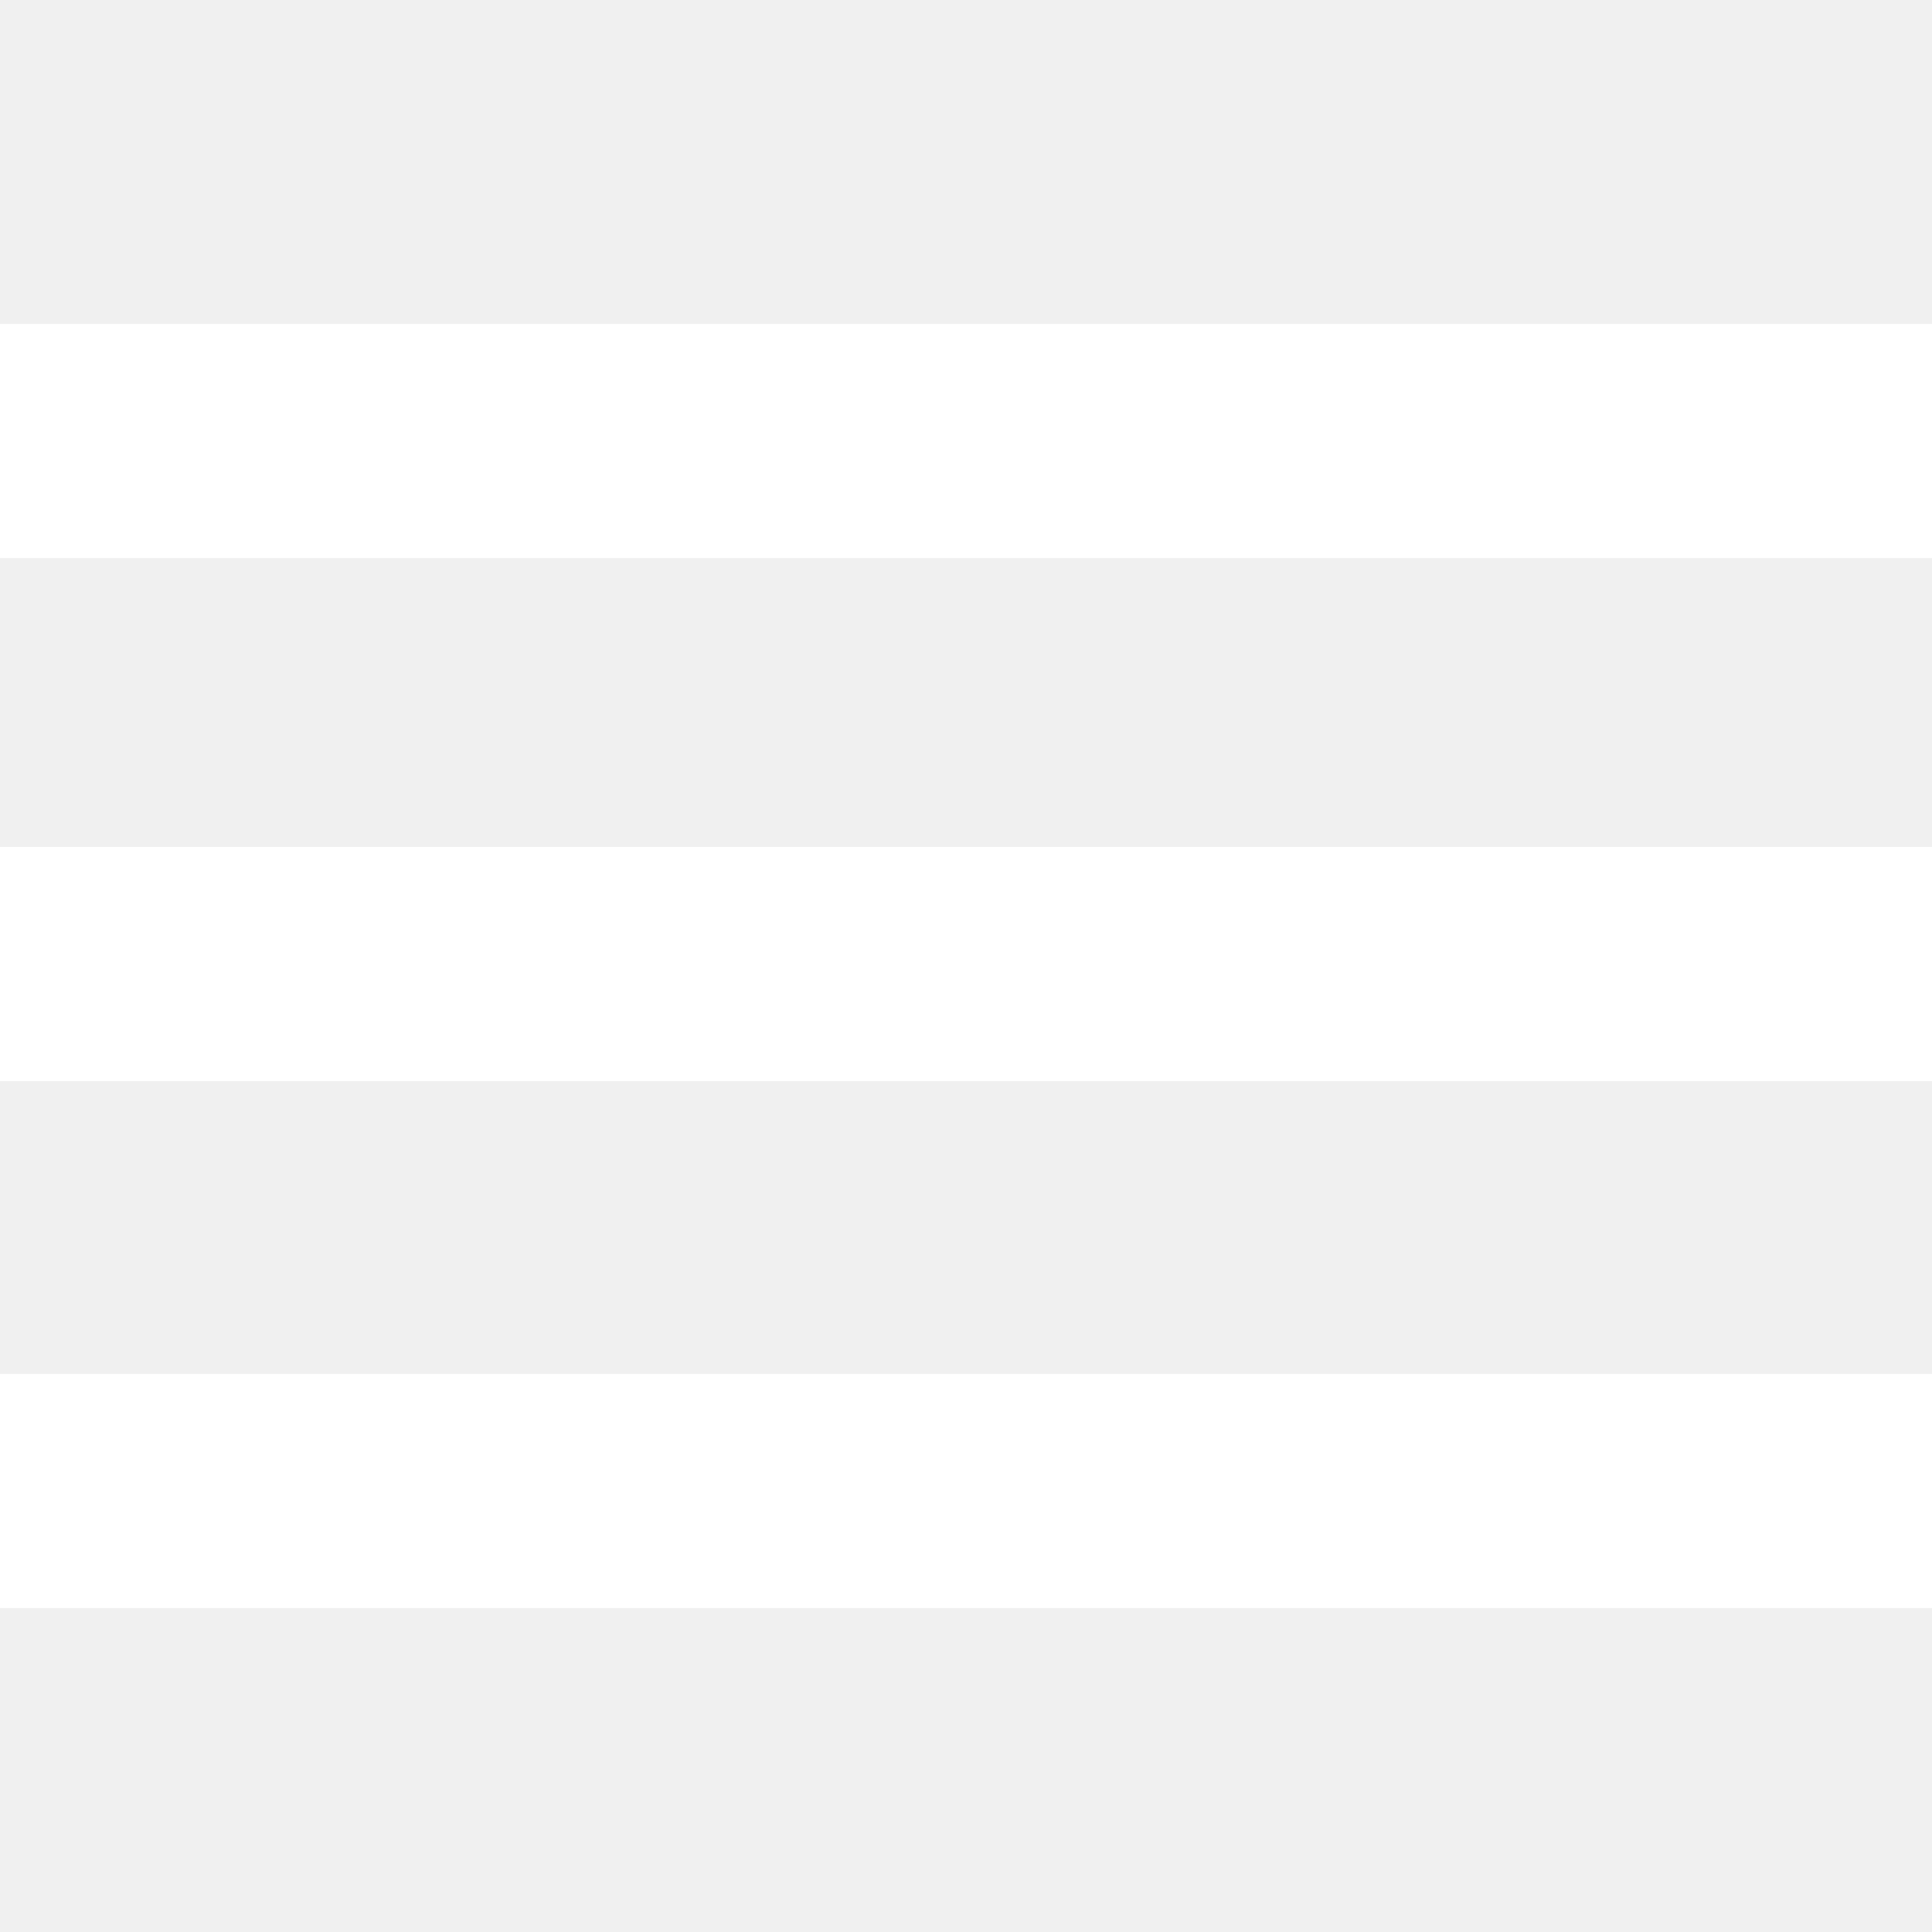
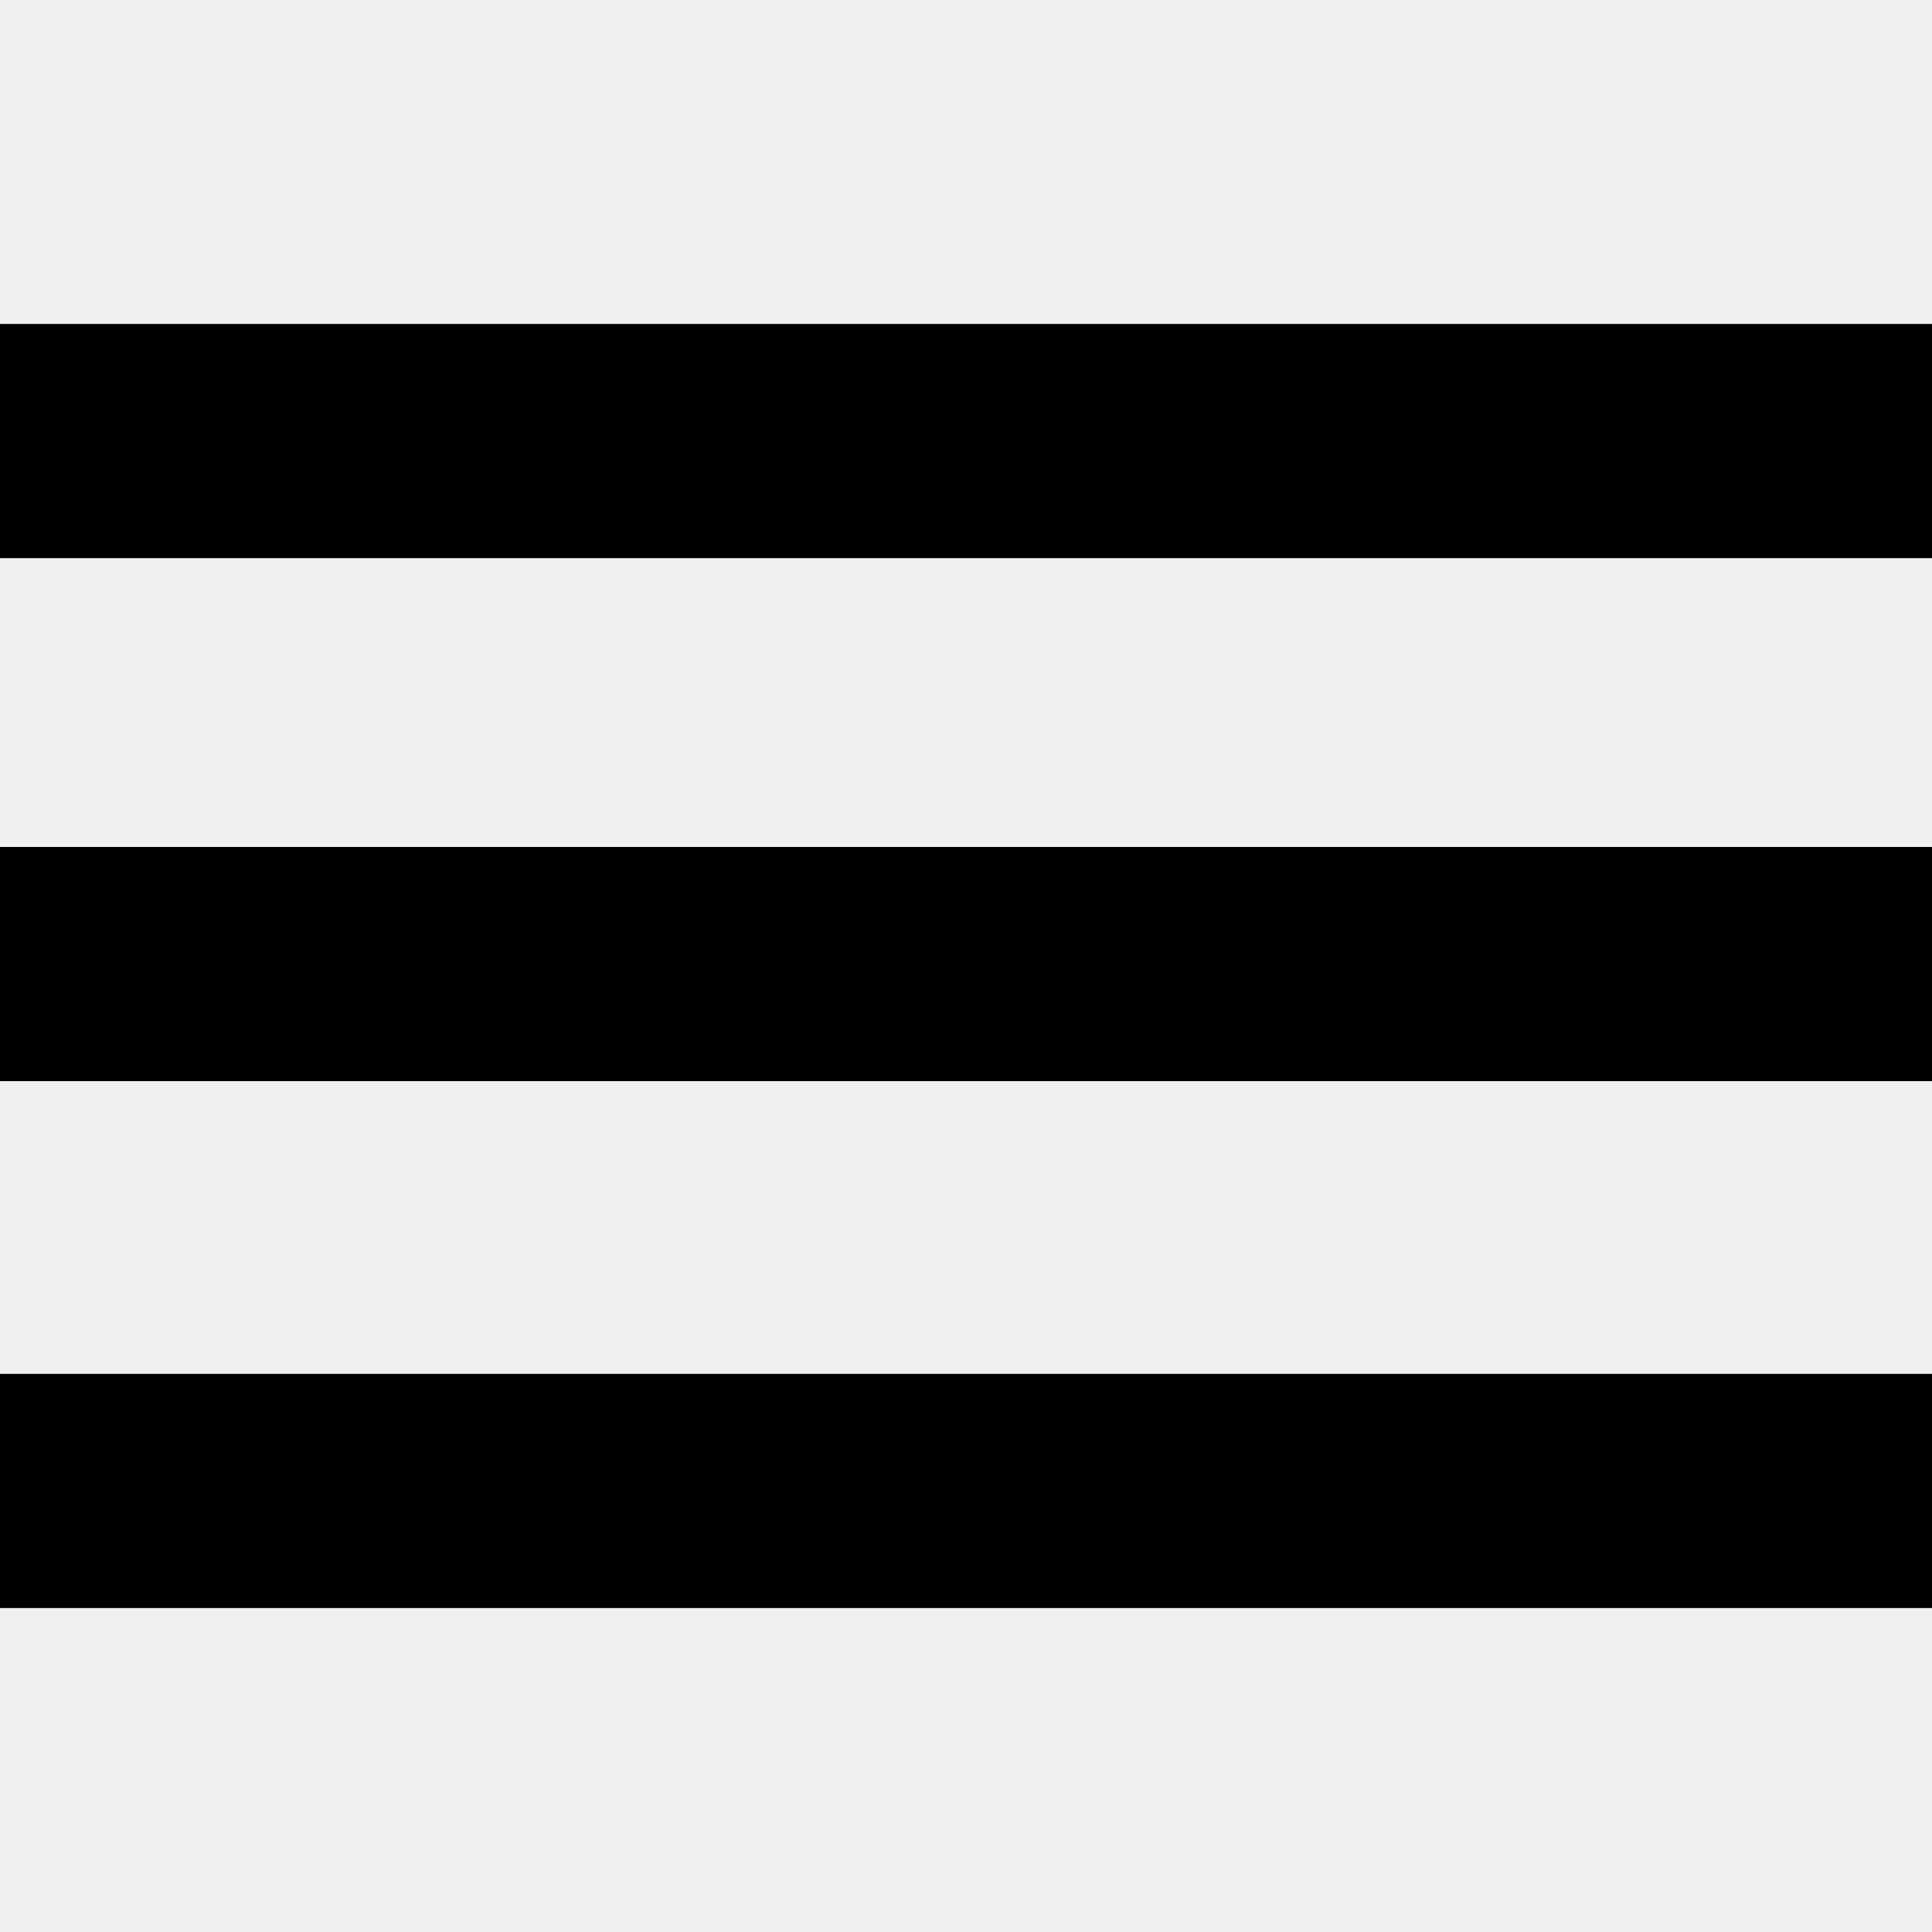
<svg xmlns="http://www.w3.org/2000/svg" version="1.1" id="Layer_1" x="0px" y="0px" viewBox="0 0 49.5 49.5" style="enable-background:new 0 0 49.5 49.5;" xml:space="preserve">
  <style type="text/css">
- 	.st0{fill:#ffffff;}
+ 	.st0{fill:#000;}
</style>
  <g>
    <rect y="8.3" class="st0" width="49.5" height="6" />
    <rect y="21.7" class="st0" width="49.5" height="6" />
    <rect y="35.2" class="st0" width="49.5" height="6" />
  </g>
</svg>
